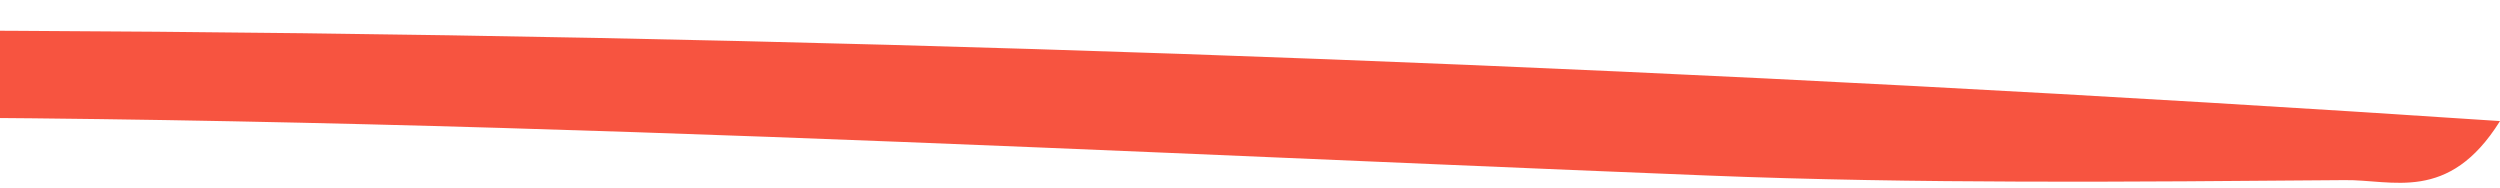
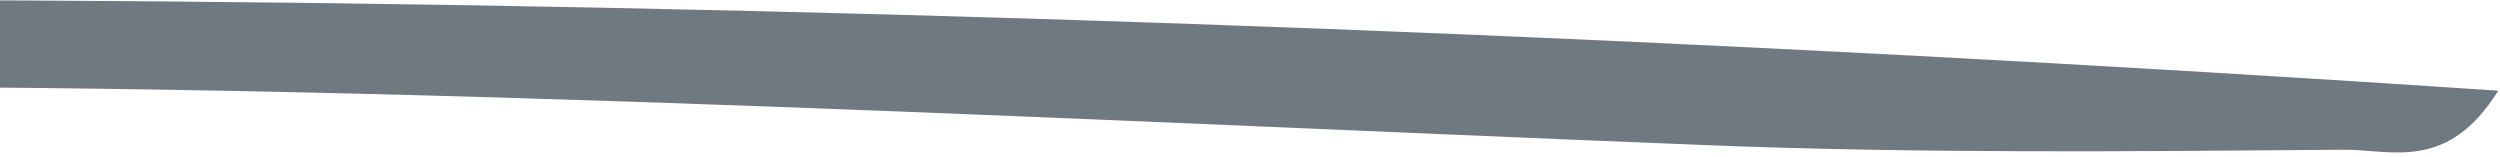
- <svg xmlns="http://www.w3.org/2000/svg" width="80" height="6" viewBox="0 0 80 6" fill="none">
-   <path d="M80 3.874C29.848 0.527 -19.839 -0.03 -69.945 2.758C-68.753 6.812 -66.117 5.914 -63.857 5.832C-47.226 5.166 -30.607 4.132 -13.977 3.833C8.89 3.425 31.745 4.703 54.6 5.615C61.404 5.887 68.209 5.819 75.013 5.764C76.547 5.737 78.353 6.513 80 3.874Z" fill="#F75440" />
+ <svg xmlns="http://www.w3.org/2000/svg" width="80" height="5" viewBox="0 0 80 5" fill="none">
+   <path opacity="0.6" d="M79.945 2.901C29.793 -0.445 -19.893 -1.003 -70 1.786C-68.807 5.839 -66.172 4.941 -63.911 4.86C-47.281 4.193 -30.662 3.159 -14.032 2.86C8.835 2.452 31.69 3.731 54.545 4.642C61.35 4.914 68.154 4.846 74.959 4.792C76.492 4.765 78.298 5.54 79.945 2.901Z" fill="#0D1F2D" />
</svg>
